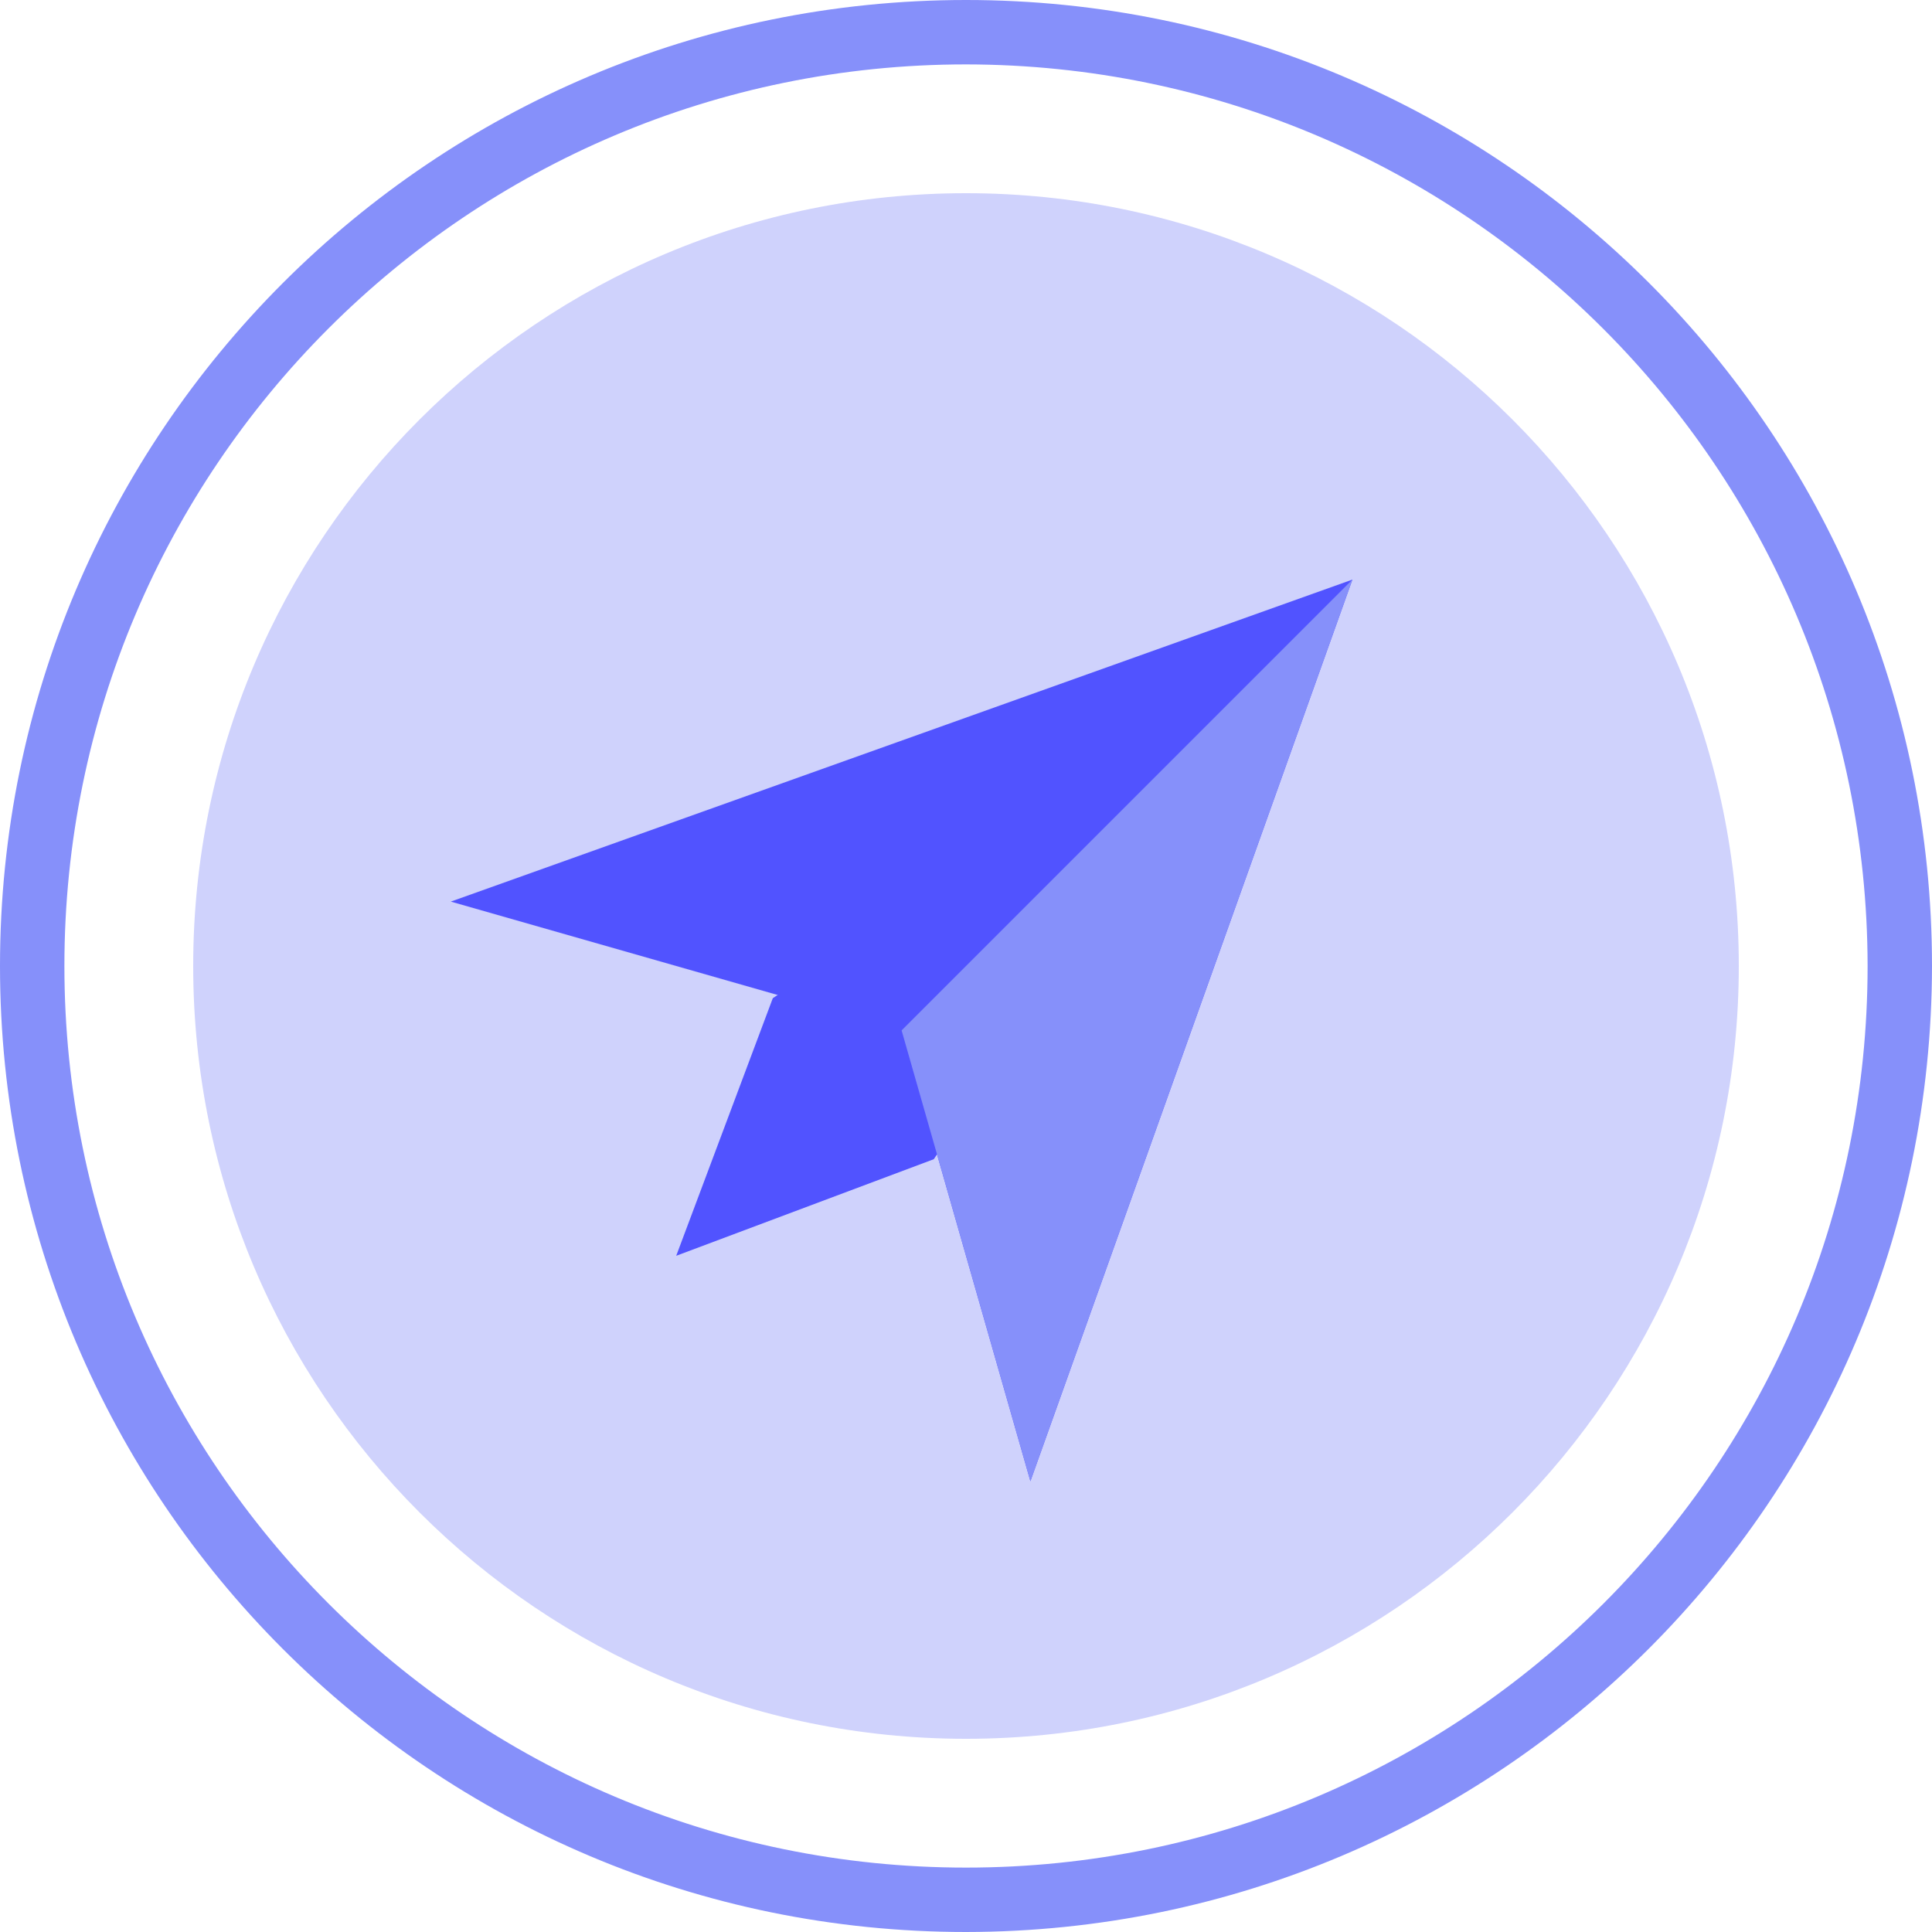
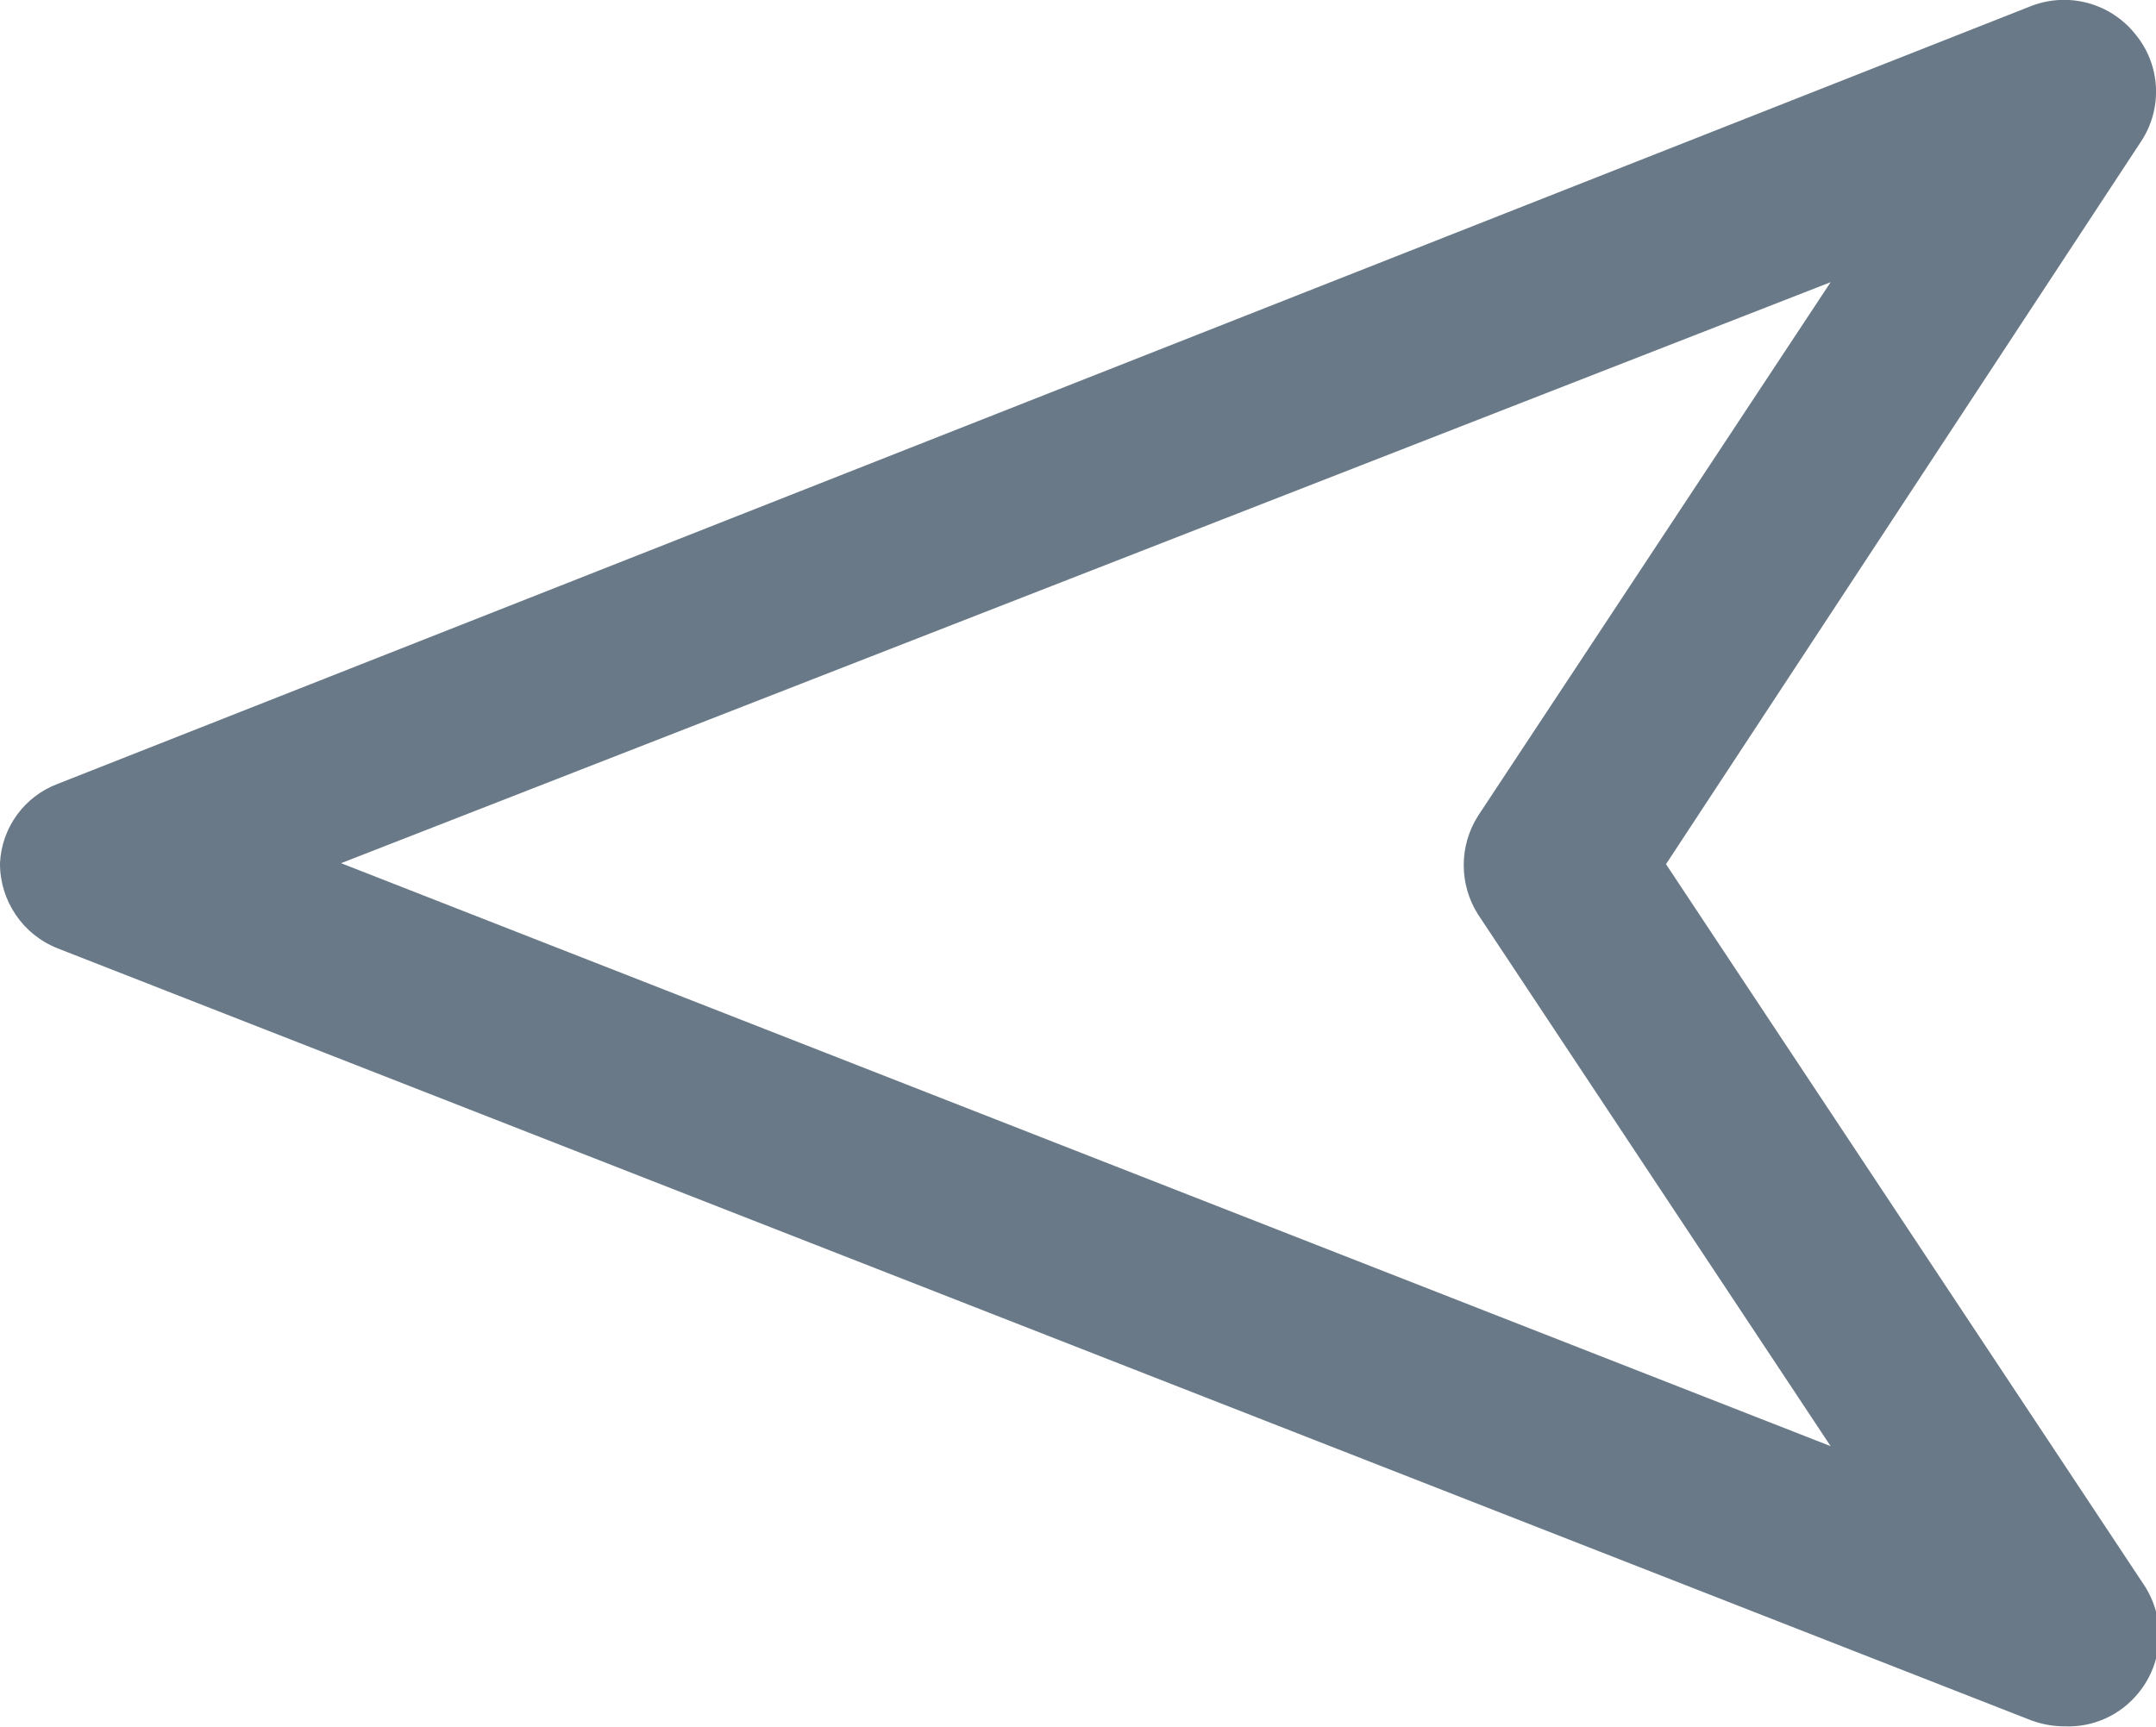
- <svg xmlns="http://www.w3.org/2000/svg" height="480pt" viewBox="0 0 480 480" width="480pt">
-   <path d="m432 240c0 106.039-85.961 192-192 192s-192-85.961-192-192 85.961-192 192-192 192 85.961 192 192zm0 0" fill="#cfd2fc" />
-   <path d="m240 480c-132.547 0-240-107.453-240-240s107.453-240 240-240 240 107.453 240 240c-.148 132.484-107.516 239.852-240 240zm0-464c-123.711 0-224 100.289-224 224s100.289 224 224 224 224-100.289 224-224c-.141-123.652-100.348-223.859-224-224zm0 0" fill="#8690fa" />
-   <path d="m232 288-64 24 24-64 24-16 32 32zm0 0" fill="#5153ff" />
-   <path d="m112 224 224-80-80 224-32-112zm0 0" fill="#5153ff" />
-   <path d="m224 256 32 112 80-224zm0 0" fill="#8690fa" />
+ <svg xmlns="http://www.w3.org/2000/svg" viewBox="0 0 22 17.62">
+   <defs>
+     <style>.cls-1{fill:#697987;}</style>
+   </defs>
+   <g id="Layer_2" data-name="Layer 2">
+     <g id="V_line" data-name="V line">
+       <path class="cls-1" d="M21.07,17.62a1,1,0,0,1-.34-.06L.59,9.68A.93.93,0,0,1,0,8.81.91.91,0,0,1,.59,8L20.73.06a.93.93,0,0,1,1.06.29.92.92,0,0,1,.06,1.09L17,8.82l4.88,7.36a.93.93,0,0,1-.06,1.1A.92.92,0,0,1,21.07,17.62ZM3.48,8.81l15.2,5.95-3.6-5.43a.94.94,0,0,1,0-1l3.6-5.45Z" />
+     </g>
+   </g>
</svg>
